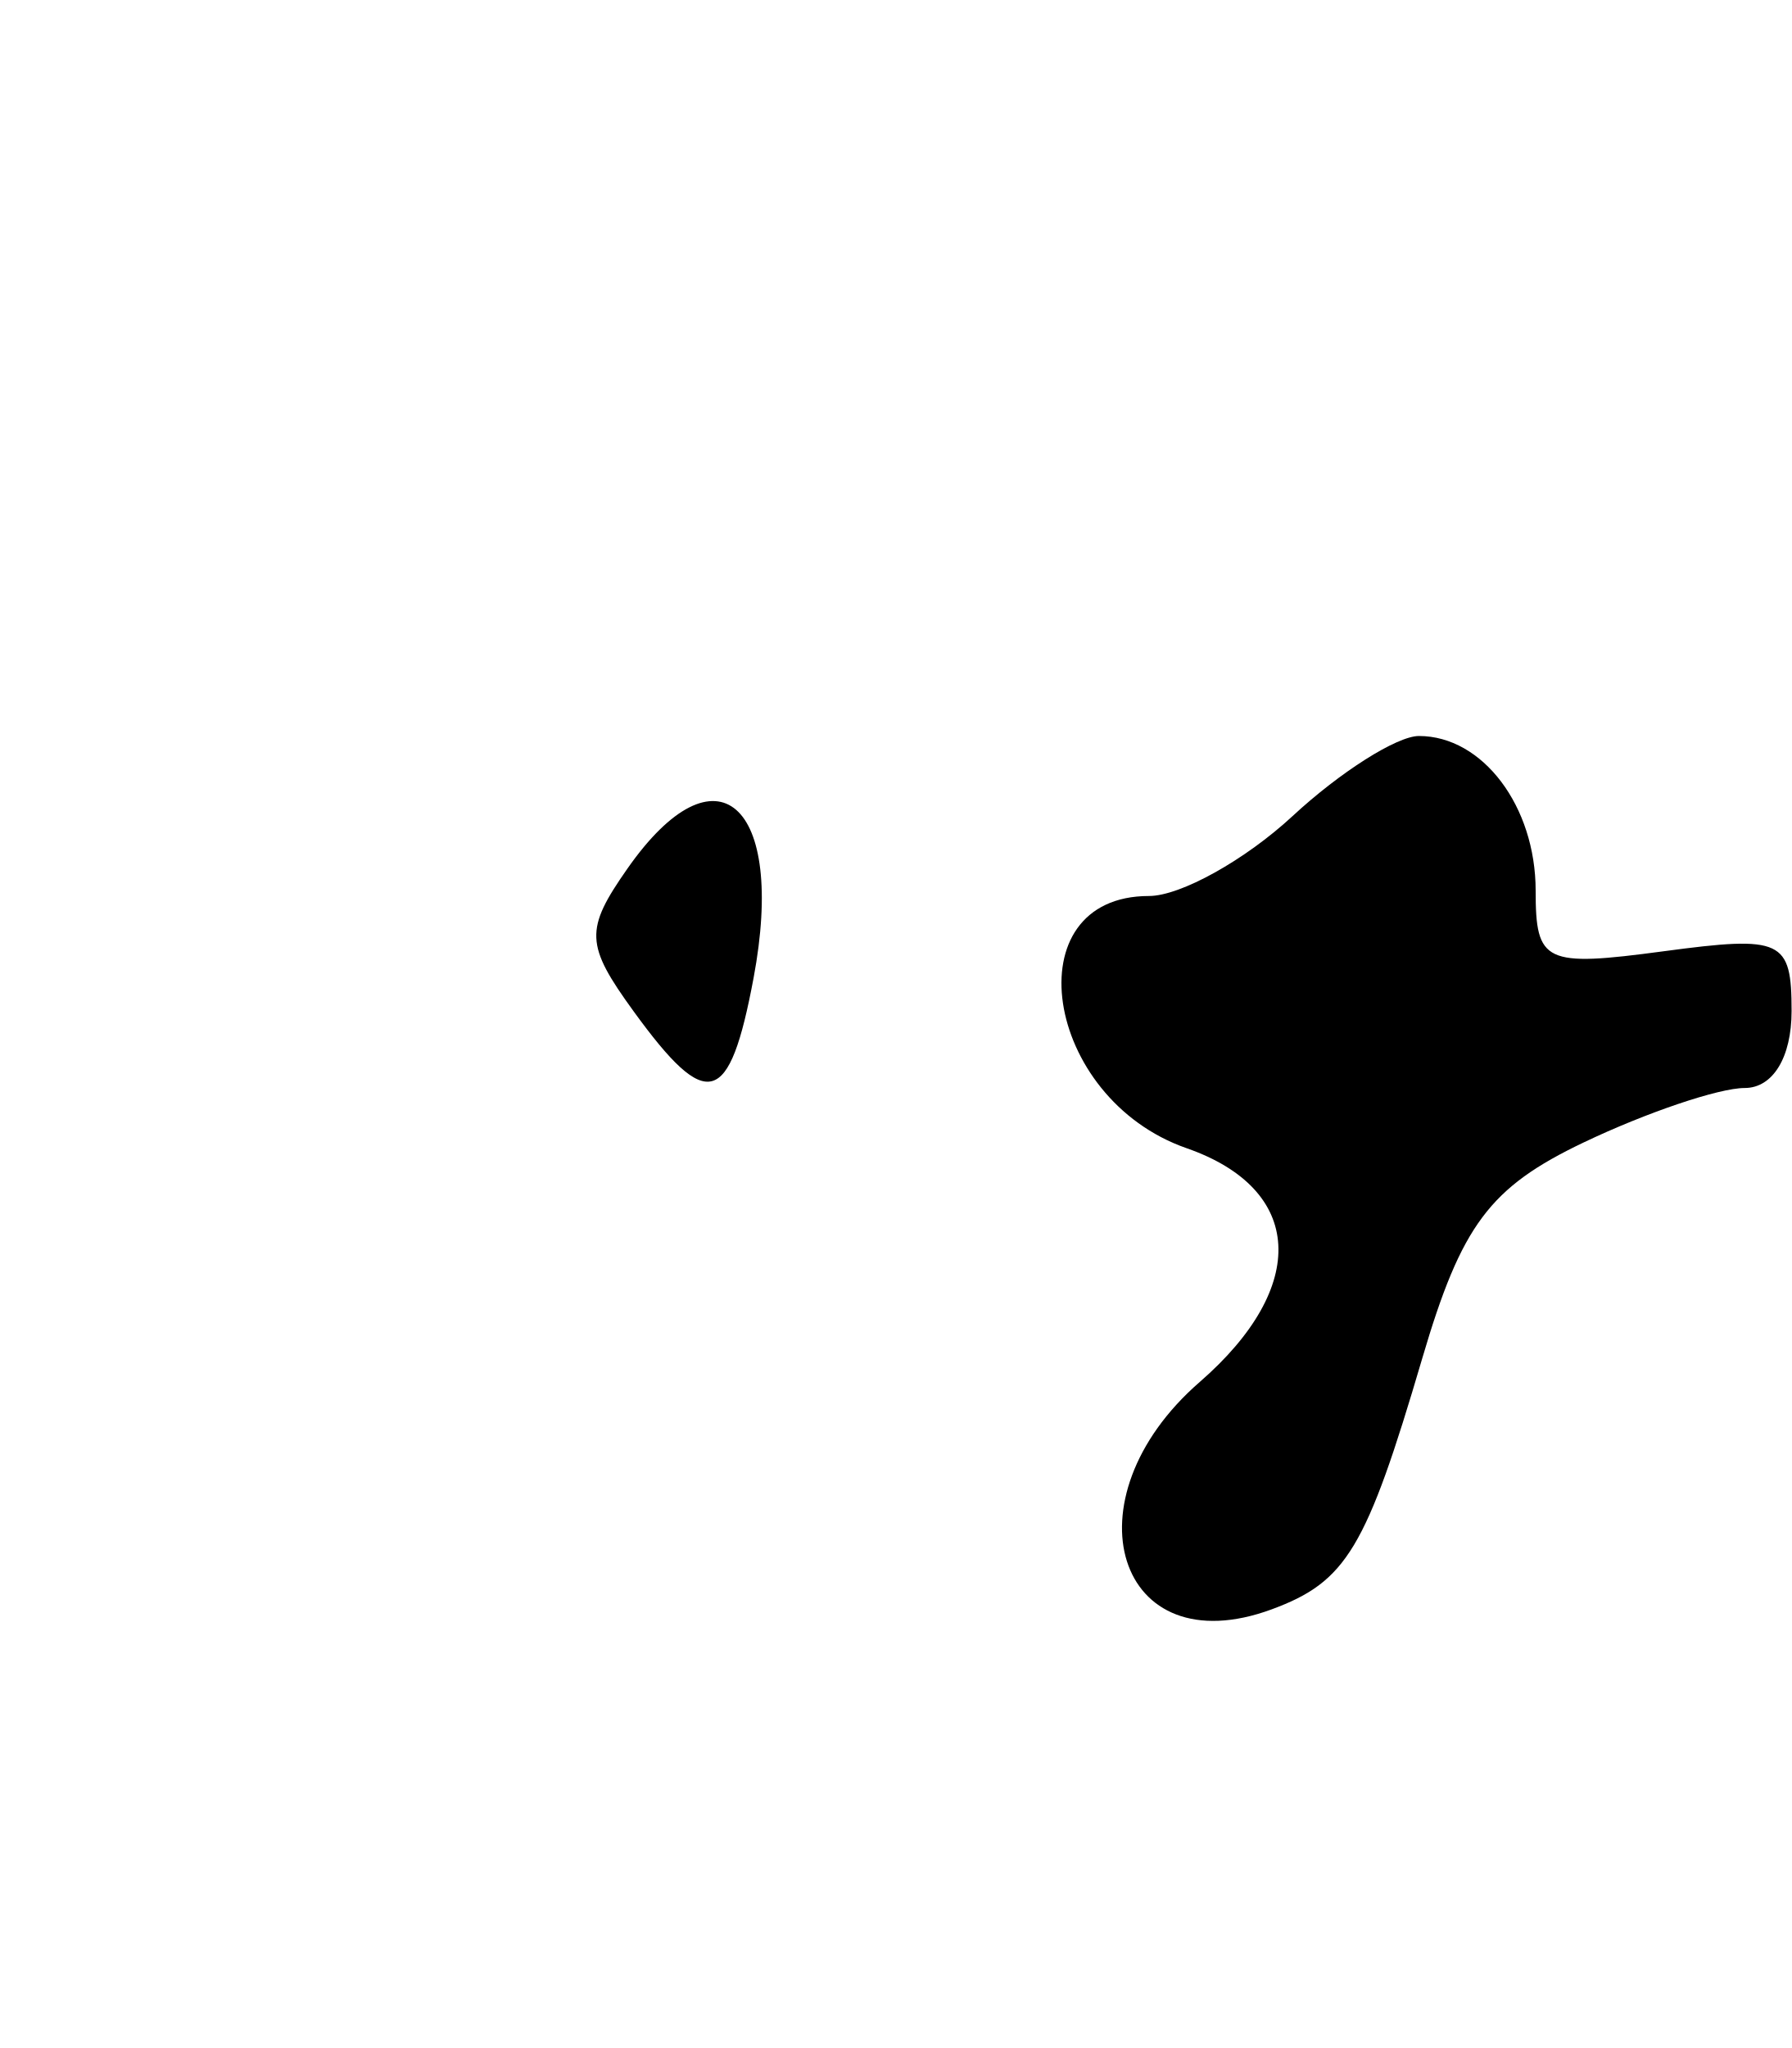
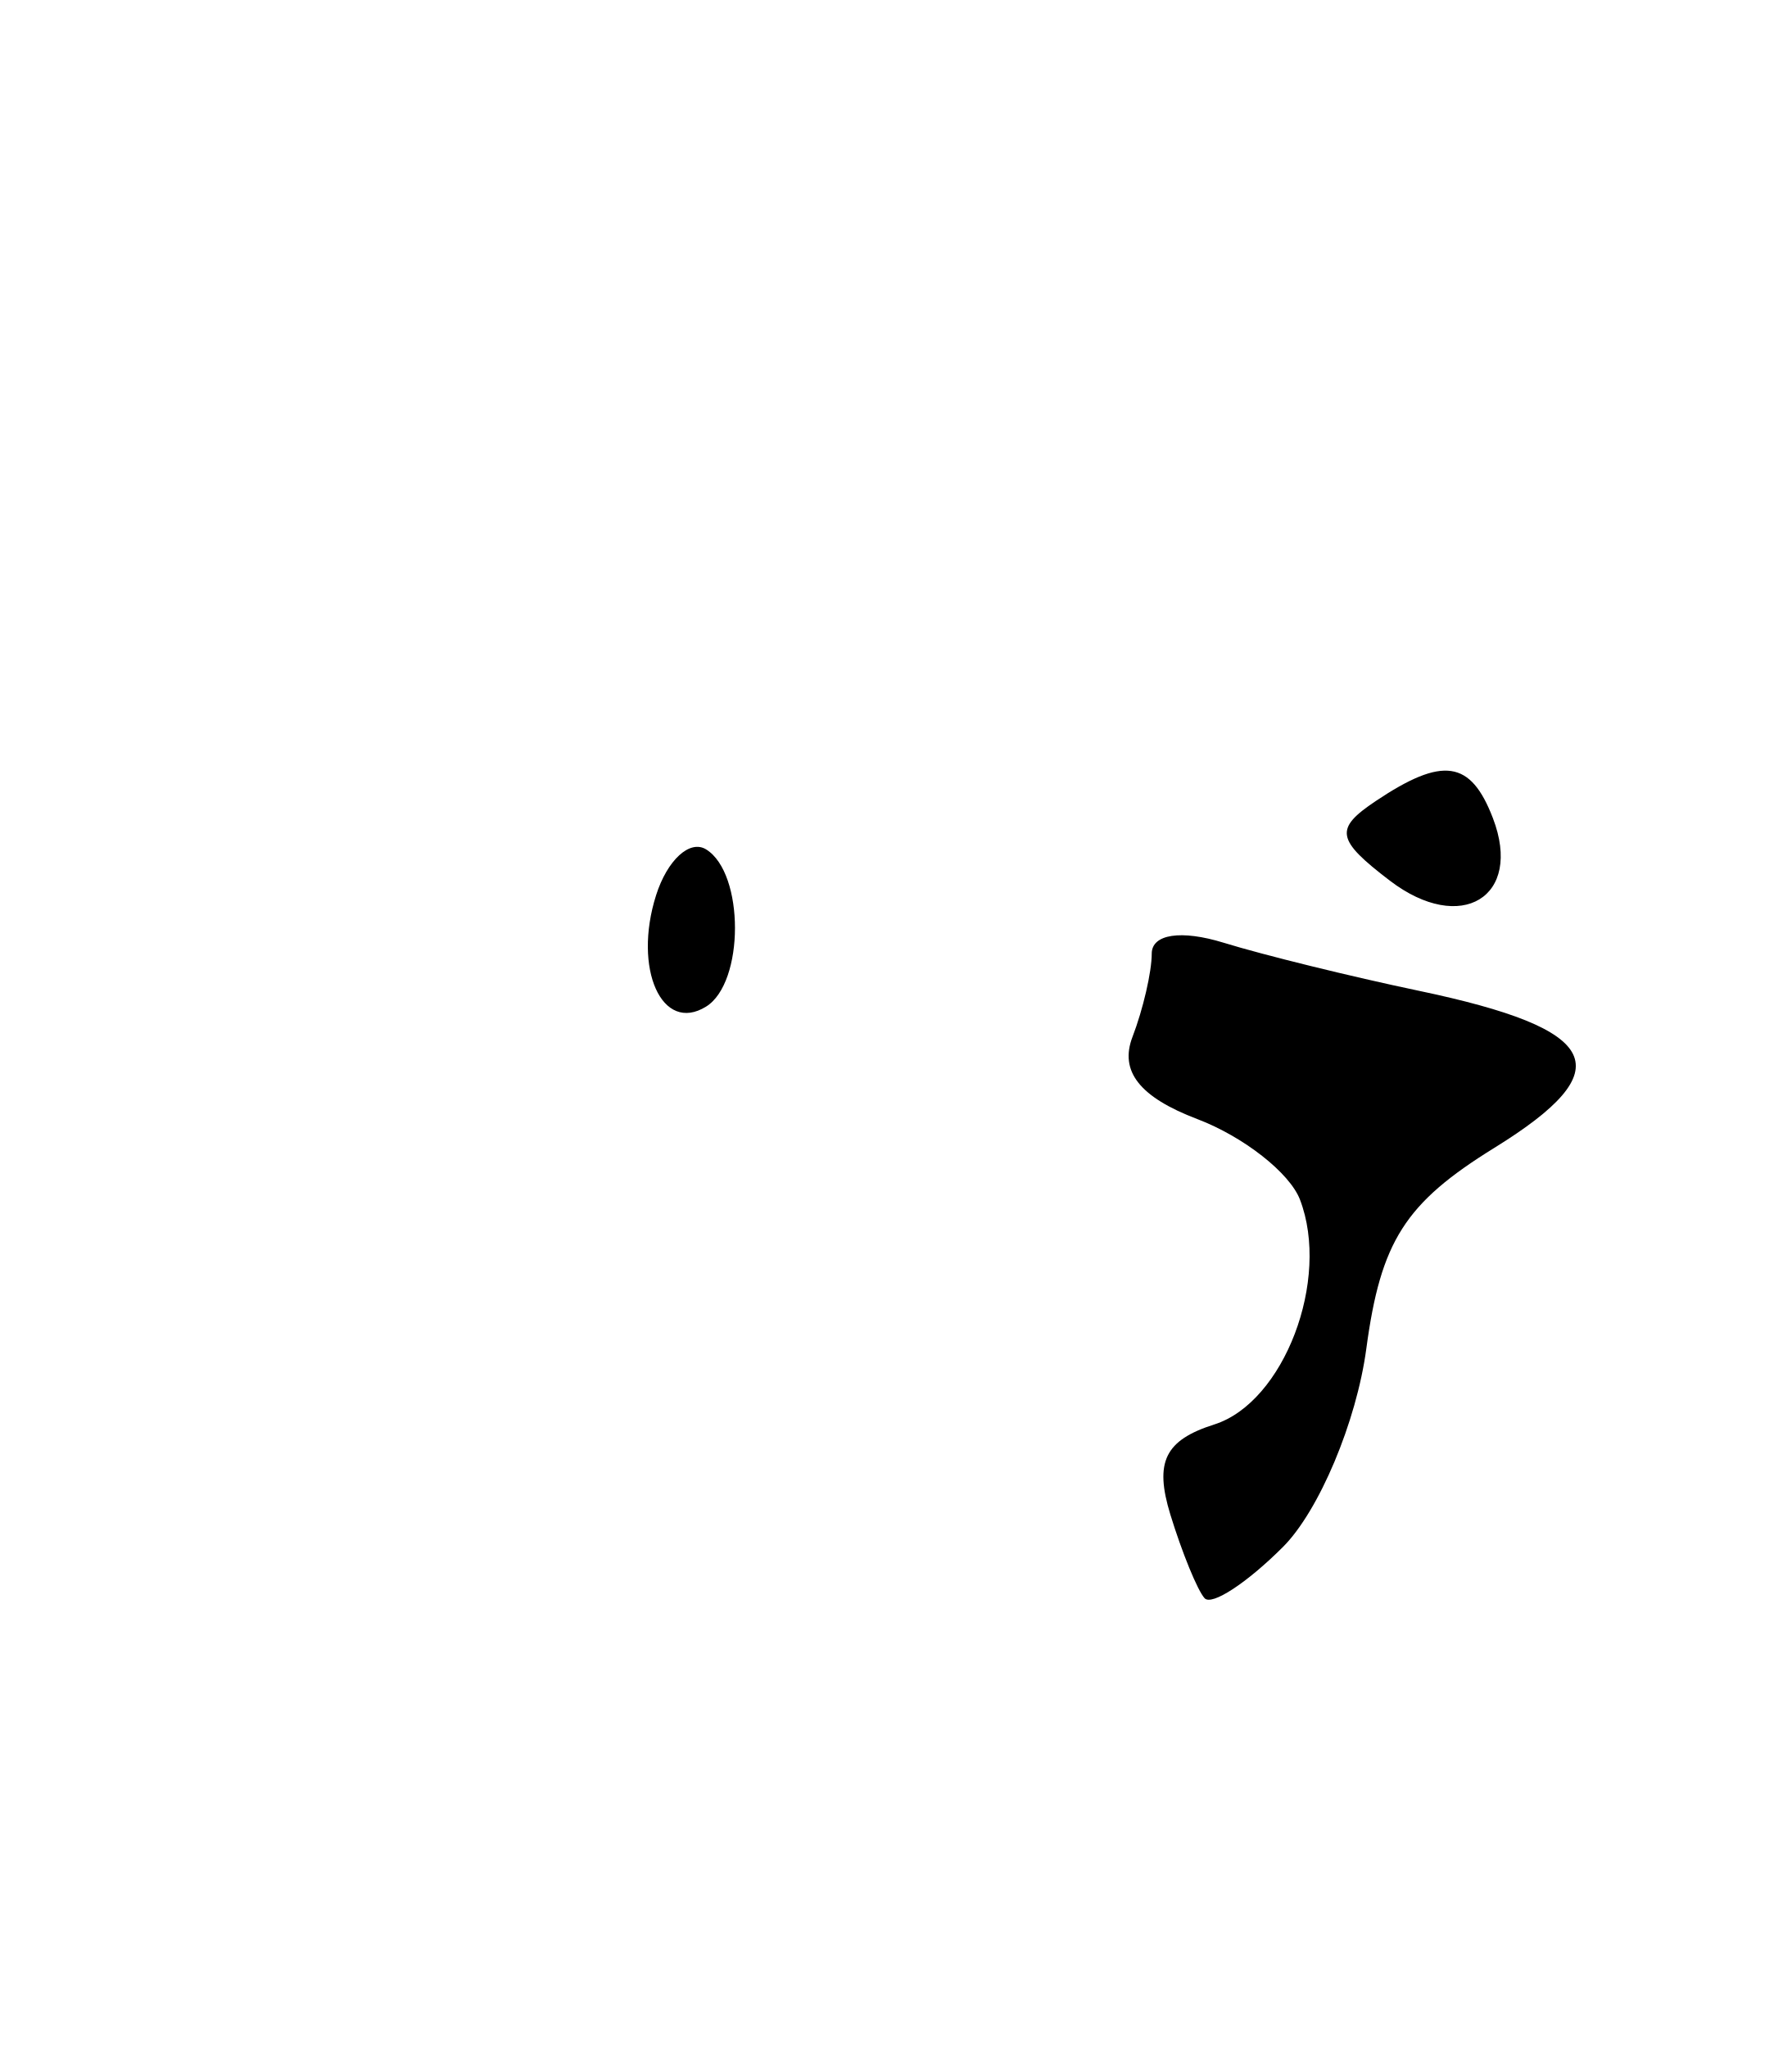
<svg xmlns="http://www.w3.org/2000/svg" width="56" height="64" viewBox="0 0 56 64" version="1.1">
-   <path d="M 40.405 25.500 C 38.922 26.875, 36.900 28, 35.913 28 C 31.661 28, 32.606 34.318, 37.092 35.882 C 40.757 37.160, 40.928 40.207, 37.500 43.187 C 33.266 46.868, 34.915 52.075, 39.750 50.292 C 42.087 49.429, 42.706 48.397, 44.455 42.450 C 45.680 38.283, 46.563 37.102, 49.504 35.700 C 51.464 34.765, 53.728 34, 54.534 34 C 55.416 34, 56 33.041, 56 31.595 C 56 29.367, 55.707 29.230, 52 29.727 C 48.283 30.225, 48 30.091, 48 27.832 C 48 25.196, 46.342 23, 44.352 23 C 43.665 23, 41.889 24.125, 40.405 25.500 M 19.615 27.139 C 18.272 29.056, 18.292 29.520, 19.808 31.608 C 22.111 34.778, 22.799 34.586, 23.554 30.565 C 24.583 25.081, 22.391 23.175, 19.615 27.139" stroke="none" fill="black" fill-rule="evenodd" />
+   <path d="M 43 25.034 C 41.702 25.903, 41.762 26.238, 43.446 27.523 C 45.665 29.215, 47.610 28.033, 46.664 25.567 C 45.969 23.756, 45.099 23.630, 43 25.034 M 20.507 27.977 C 19.778 30.274, 20.691 32.309, 22.069 31.457 C 23.273 30.713, 23.275 27.288, 22.072 26.544 C 21.562 26.229, 20.858 26.873, 20.507 27.977 M 36 29.802 C 36 30.371, 35.729 31.542, 35.398 32.404 C 34.986 33.478, 35.625 34.287, 37.424 34.971 C 38.869 35.520, 40.313 36.653, 40.633 37.487 C 41.594 39.990, 40.133 43.823, 37.956 44.514 C 36.410 45.005, 36.078 45.686, 36.582 47.331 C 36.949 48.524, 37.430 49.700, 37.652 49.944 C 37.874 50.189, 38.977 49.467, 40.103 48.341 C 41.229 47.215, 42.401 44.428, 42.707 42.147 C 43.158 38.788, 43.917 37.597, 46.705 35.873 C 50.688 33.411, 50.086 32.164, 44.330 30.958 C 42.224 30.516, 39.487 29.843, 38.250 29.461 C 36.919 29.050, 36 29.189, 36 29.802" stroke="none" fill="black" fill-rule="evenodd" />
</svg>
